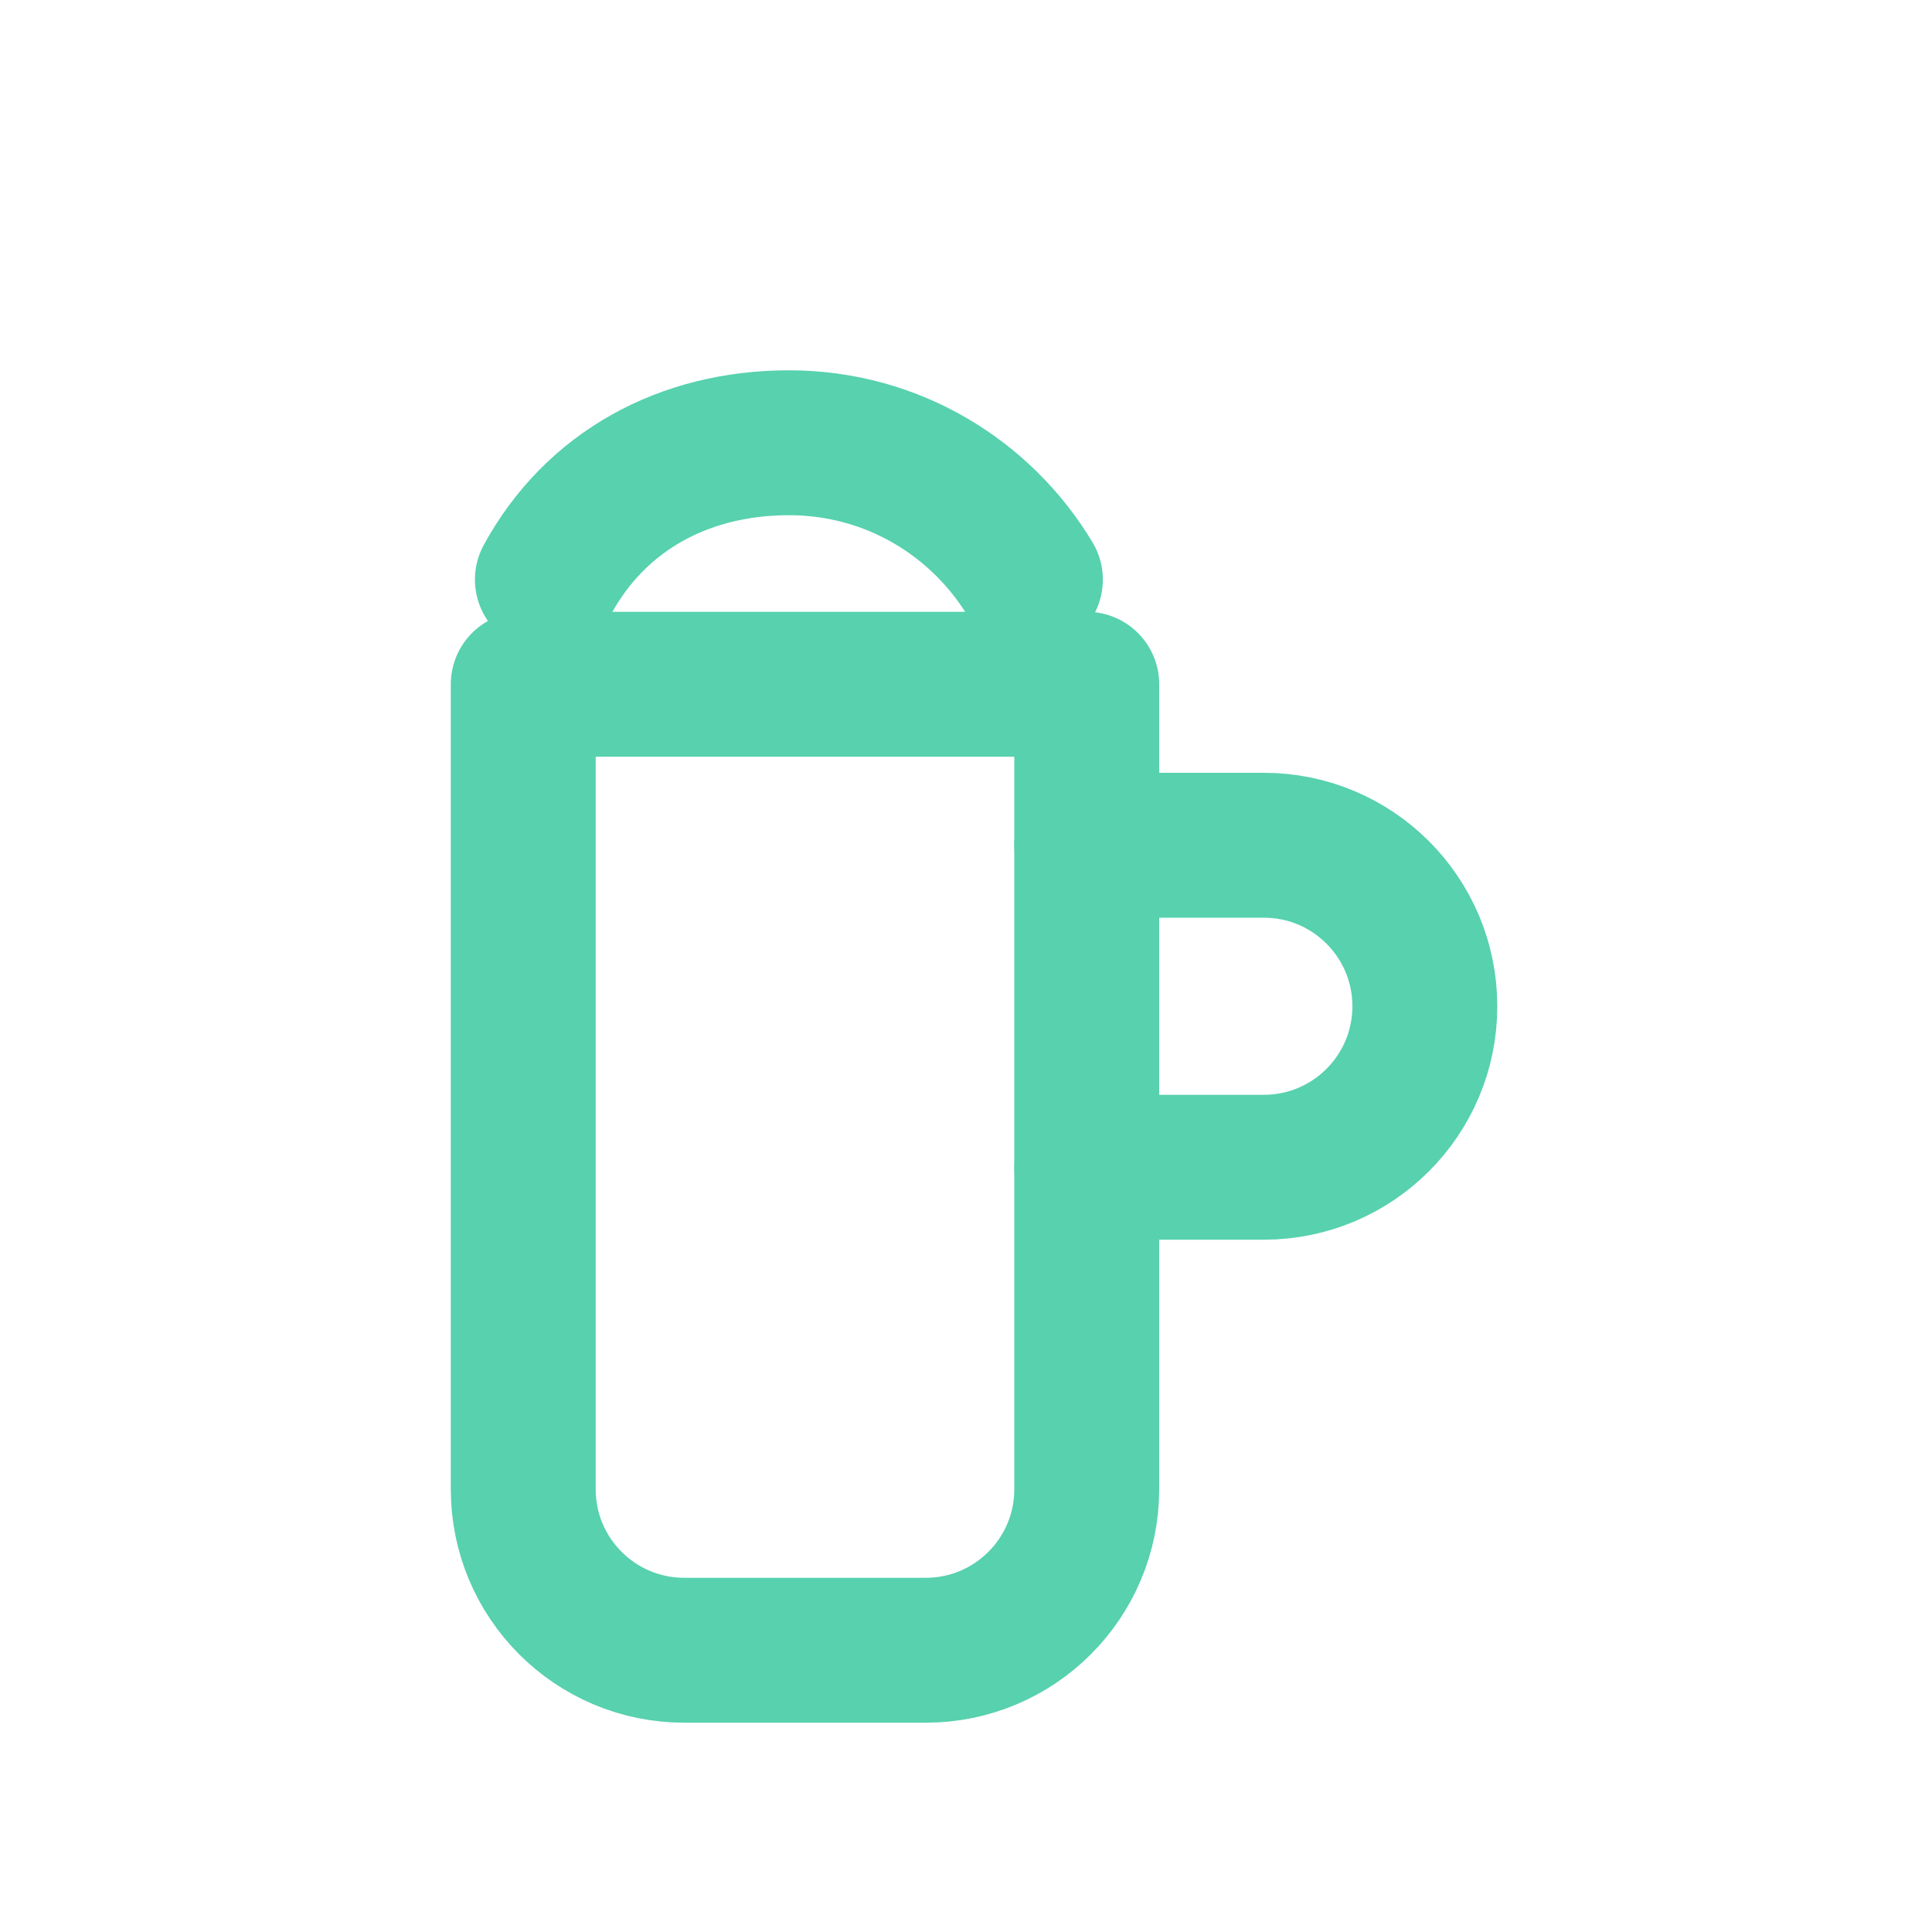
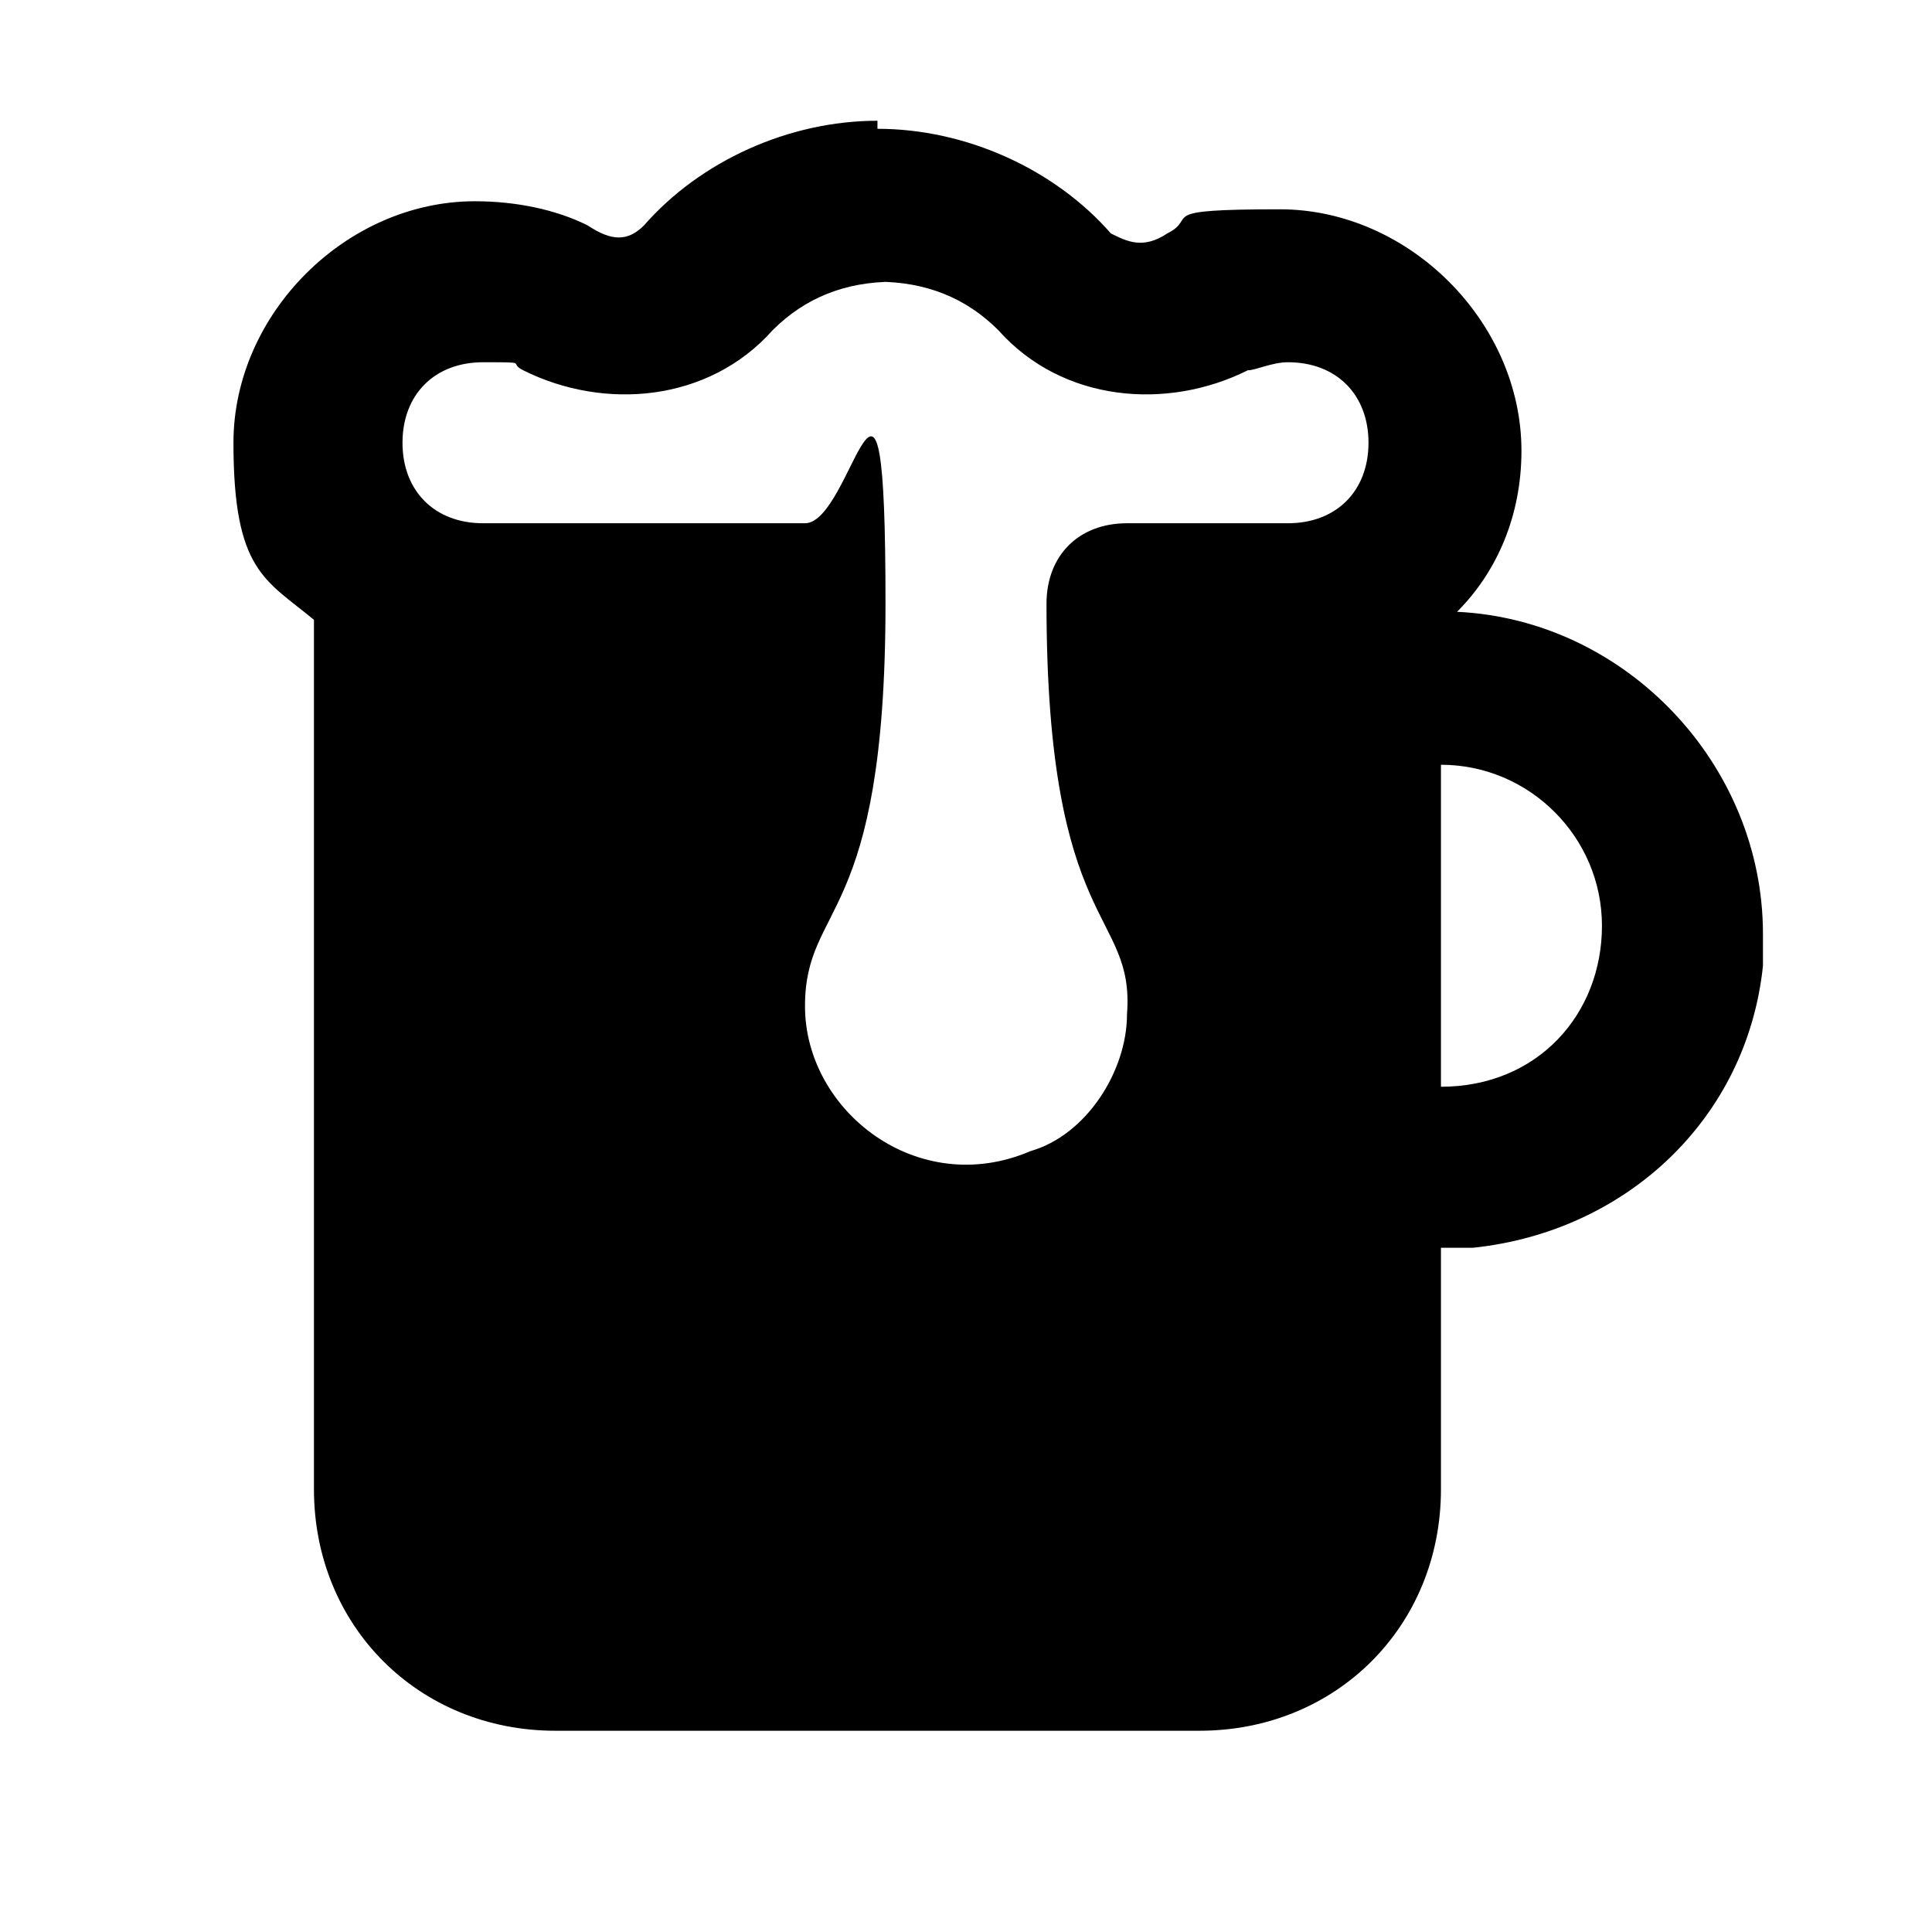
- <svg xmlns="http://www.w3.org/2000/svg" viewBox="0 0 24 24" fill="none">
-   <path d="M6.5 8.5h7v10a2 2 0 0 1-2 2h-3a2 2 0 0 1-2-2v-10z" stroke="#57d1ae" stroke-width="1.8" stroke-linejoin="round" />
-   <path d="M13.5 10.5h2.2a2 2 0 0 1 0 4h-2.2" stroke="#57d1ae" stroke-width="1.8" stroke-linecap="round" stroke-linejoin="round" />
-   <path d="M6.8 7.2c.6-1.1 1.7-1.7 3-1.7s2.4.7 3 1.7" stroke="#57d1ae" stroke-width="1.8" stroke-linecap="round" />
+ <svg xmlns="http://www.w3.org/2000/svg" id="Layer_1" version="1.1" viewBox="0 0 24 24">
+   <path d="M10.9,1.5c-1.1,0-2.2.5-2.9,1.3-.2.2-.4.2-.7,0,0,0,0,0,0,0-.4-.2-.9-.3-1.4-.3-1.6,0-3,1.4-3,3s.4,1.7,1,2.2v10.8c0,1.7,1.3,3,3,3h8c1.7,0,3-1.3,3-3v-3c.1,0,.2,0,.4,0,1.9-.2,3.4-1.6,3.6-3.5,0-.1,0-.3,0-.4,0-2.1-1.7-3.9-3.8-4,.5-.5.8-1.2.8-2,0-1.6-1.4-3-3-3s-1,.1-1.4.3c0,0,0,0,0,0-.3.2-.5.1-.7,0-.7-.8-1.8-1.3-2.9-1.3ZM10.9,3.5c.6,0,1.1.2,1.5.6.8.9,2.1,1,3.1.5.1,0,.3-.1.5-.1.6,0,1,.4,1,1s-.4,1-1,1h-2c-.6,0-1,.4-1,1,0,4.1,1.1,3.8,1,5.1,0,.7-.5,1.5-1.2,1.7-1.4.6-2.8-.5-2.8-1.8s1-1,1-5-.4-1-1-1h-4c-.6,0-1-.4-1-1s.4-1,1-1,.3,0,.5.1c1,.5,2.3.4,3.1-.5,0,0,0,0,0,0,.4-.4.9-.6,1.5-.6ZM17.9,9.5c1.1,0,2,.9,2,2s-.8,2-2,2v-4Z" />
</svg>
